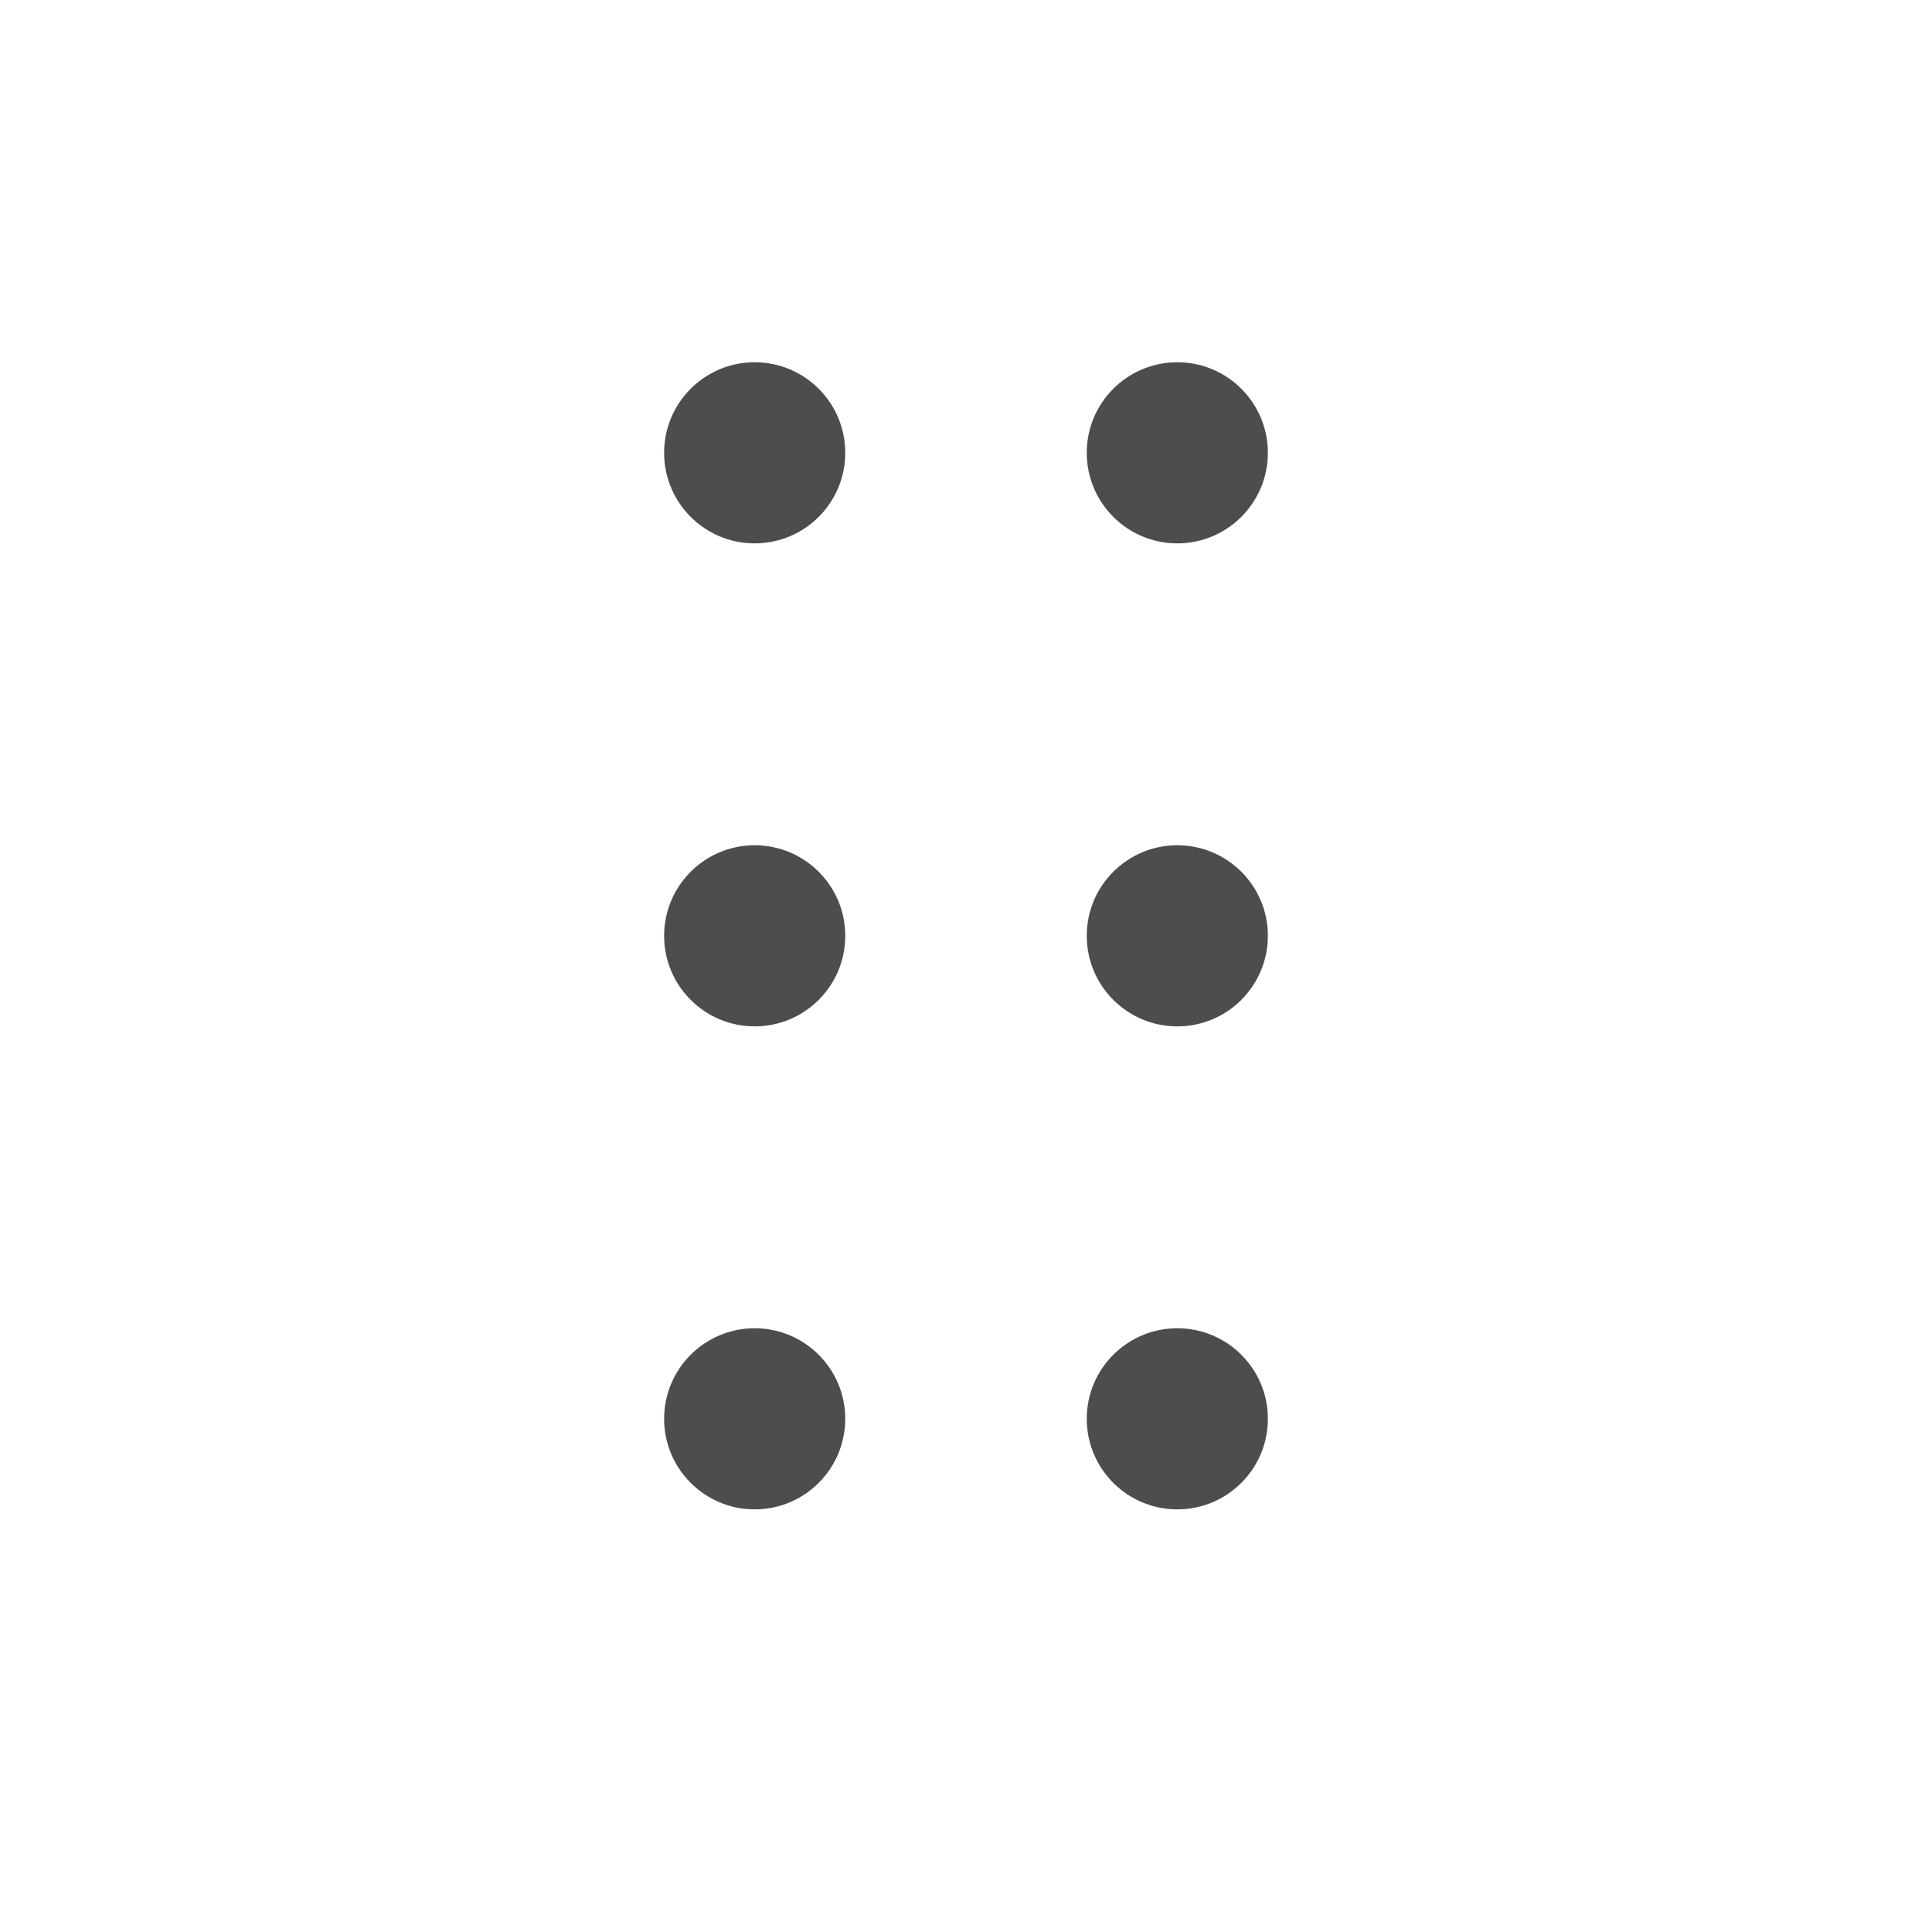
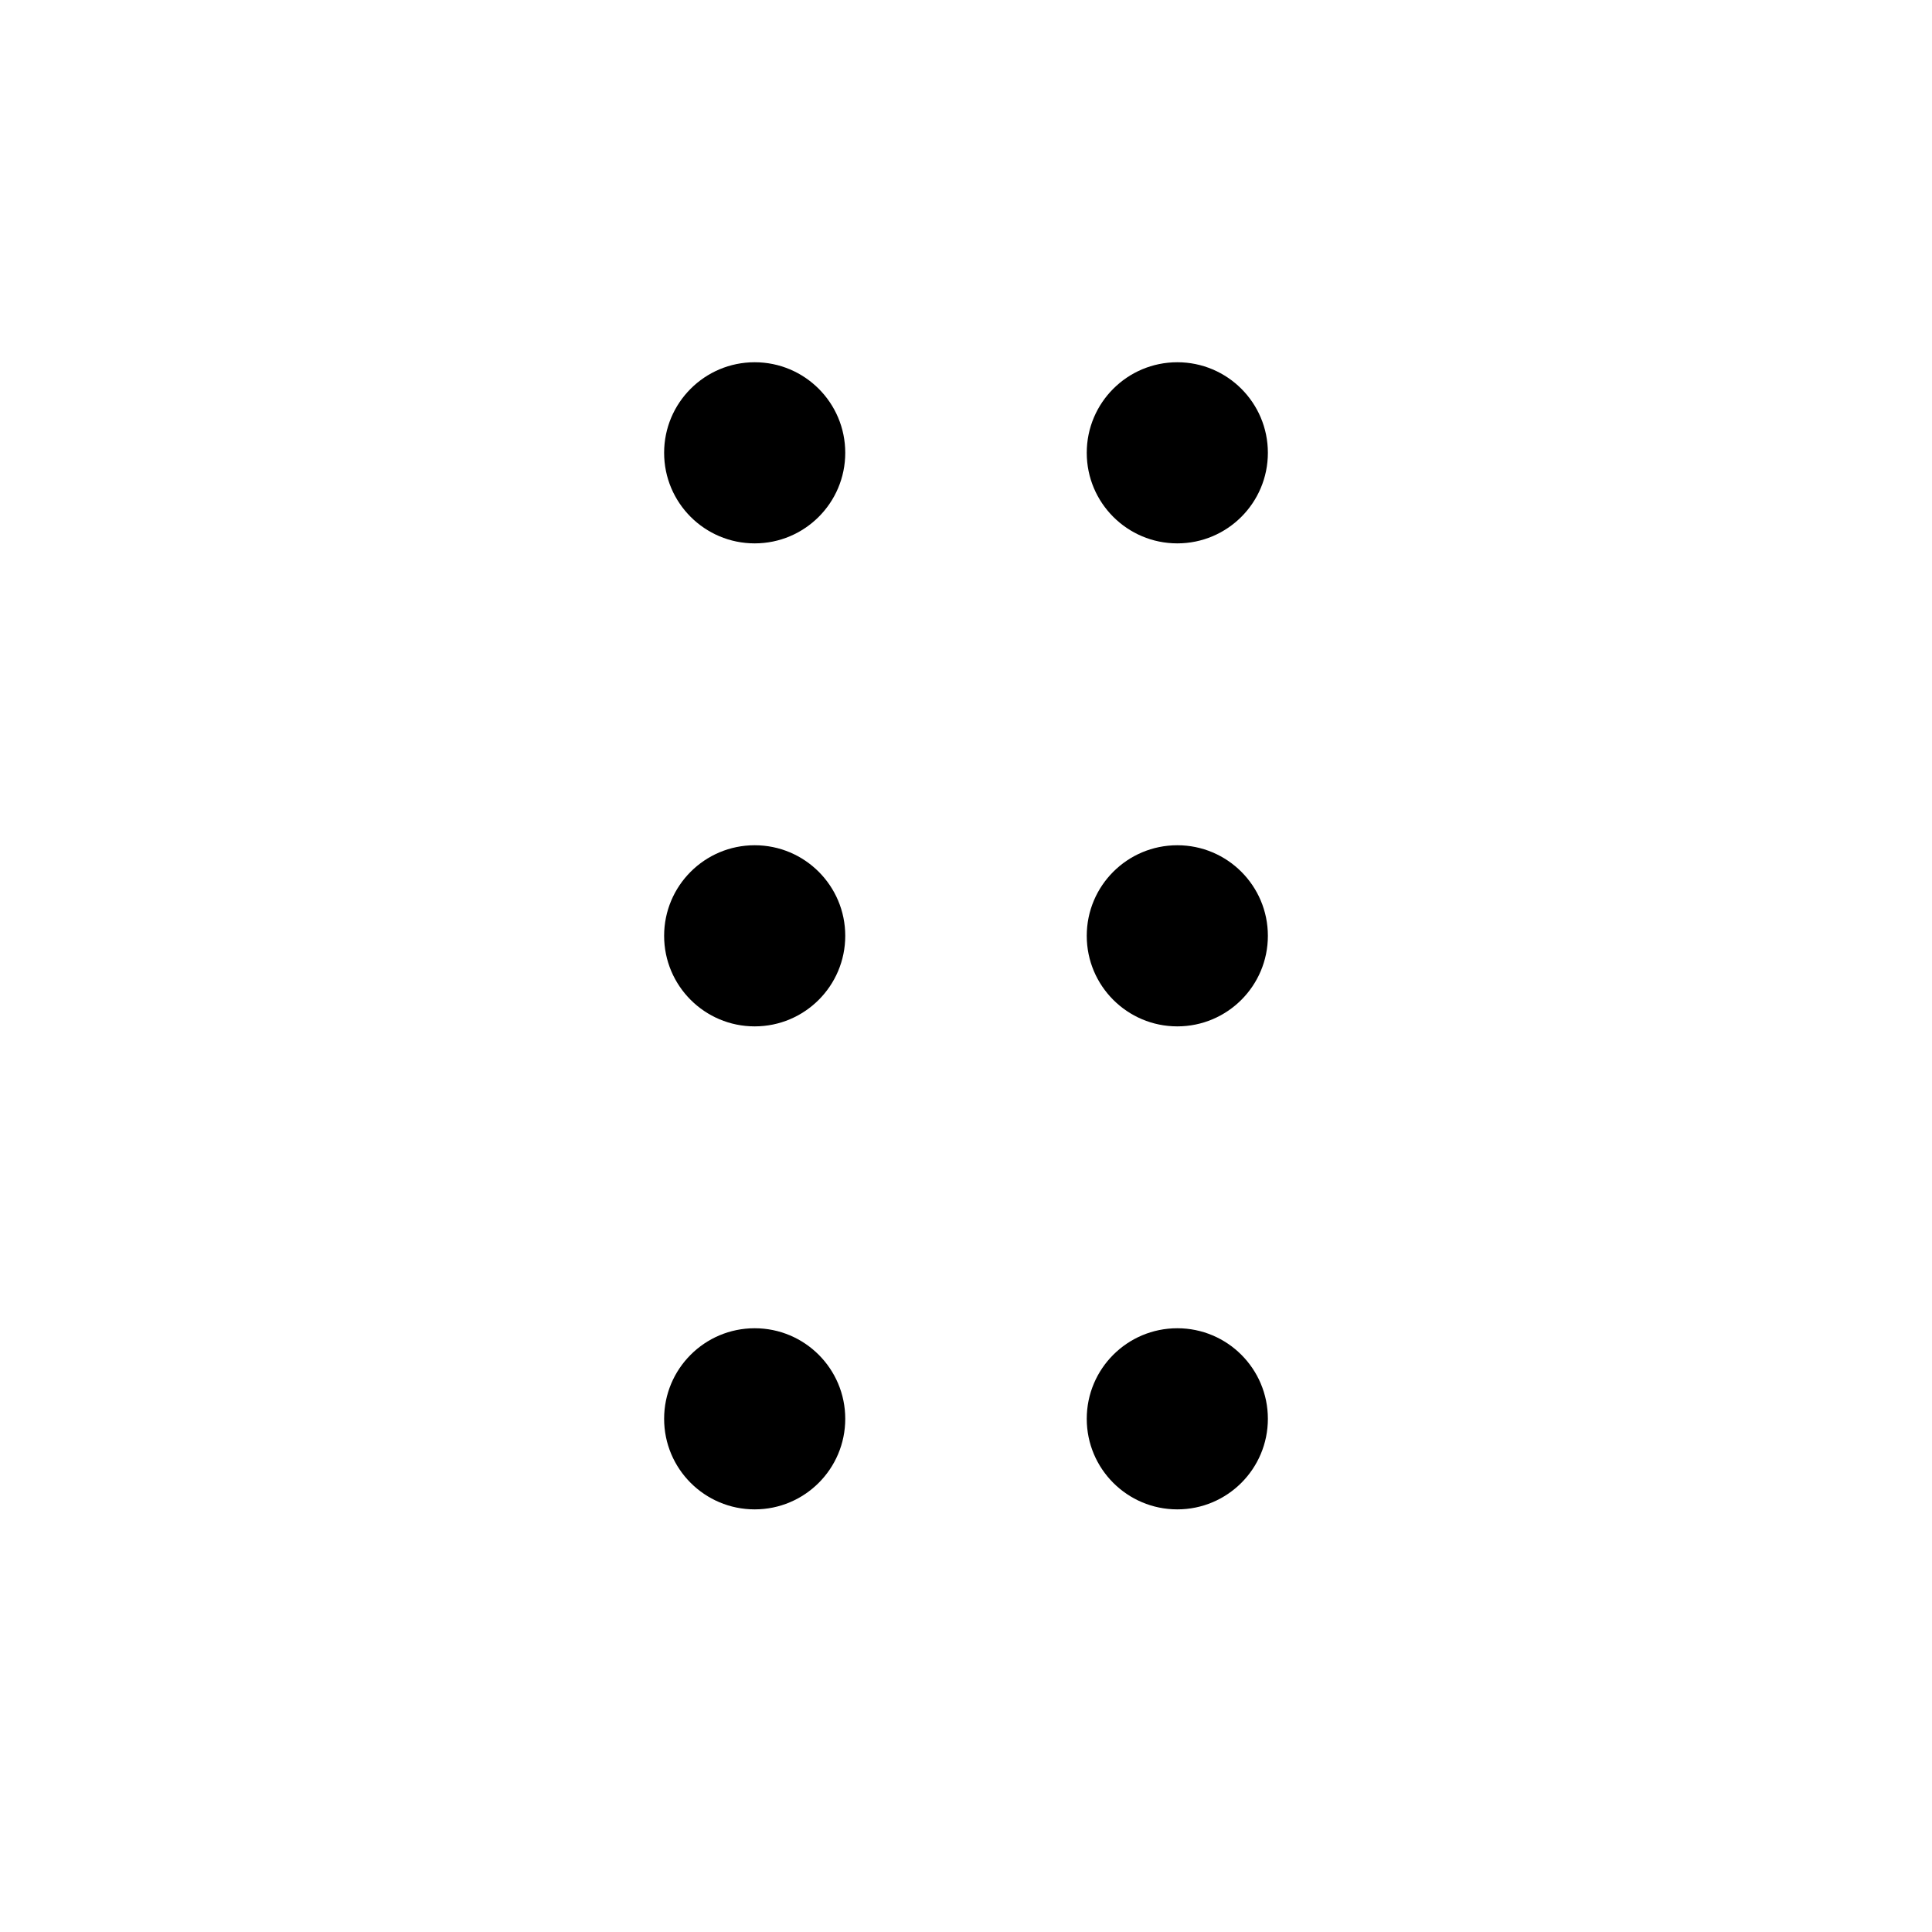
- <svg xmlns="http://www.w3.org/2000/svg" width="32" height="32" viewBox="0 0 32 32" fill="none">
-   <circle cx="12.5" cy="7.5" r="1.5" fill="#4D4D4D" />
-   <circle cx="19.5" cy="7.5" r="1.5" fill="#4D4D4D" />
-   <circle cx="12.5" cy="15.5" r="1.5" fill="#4D4D4D" />
-   <circle cx="19.5" cy="15.5" r="1.5" fill="#4D4D4D" />
-   <circle cx="12.5" cy="23.5" r="1.5" fill="#4D4D4D" />
-   <circle cx="19.5" cy="23.5" r="1.5" fill="#4D4D4D" />
+ <svg xmlns="http://www.w3.org/2000/svg" viewBox="0 0 32 32" fill="none">
+   <circle cx="12.5" cy="7.5" r="1.5" fill="currentColor" />
+   <circle cx="19.5" cy="7.5" r="1.5" fill="currentColor" />
+   <circle cx="12.5" cy="15.5" r="1.5" fill="currentColor" />
+   <circle cx="19.5" cy="15.5" r="1.5" fill="currentColor" />
+   <circle cx="12.5" cy="23.5" r="1.5" fill="currentColor" />
+   <circle cx="19.5" cy="23.5" r="1.5" fill="currentColor" />
</svg>
